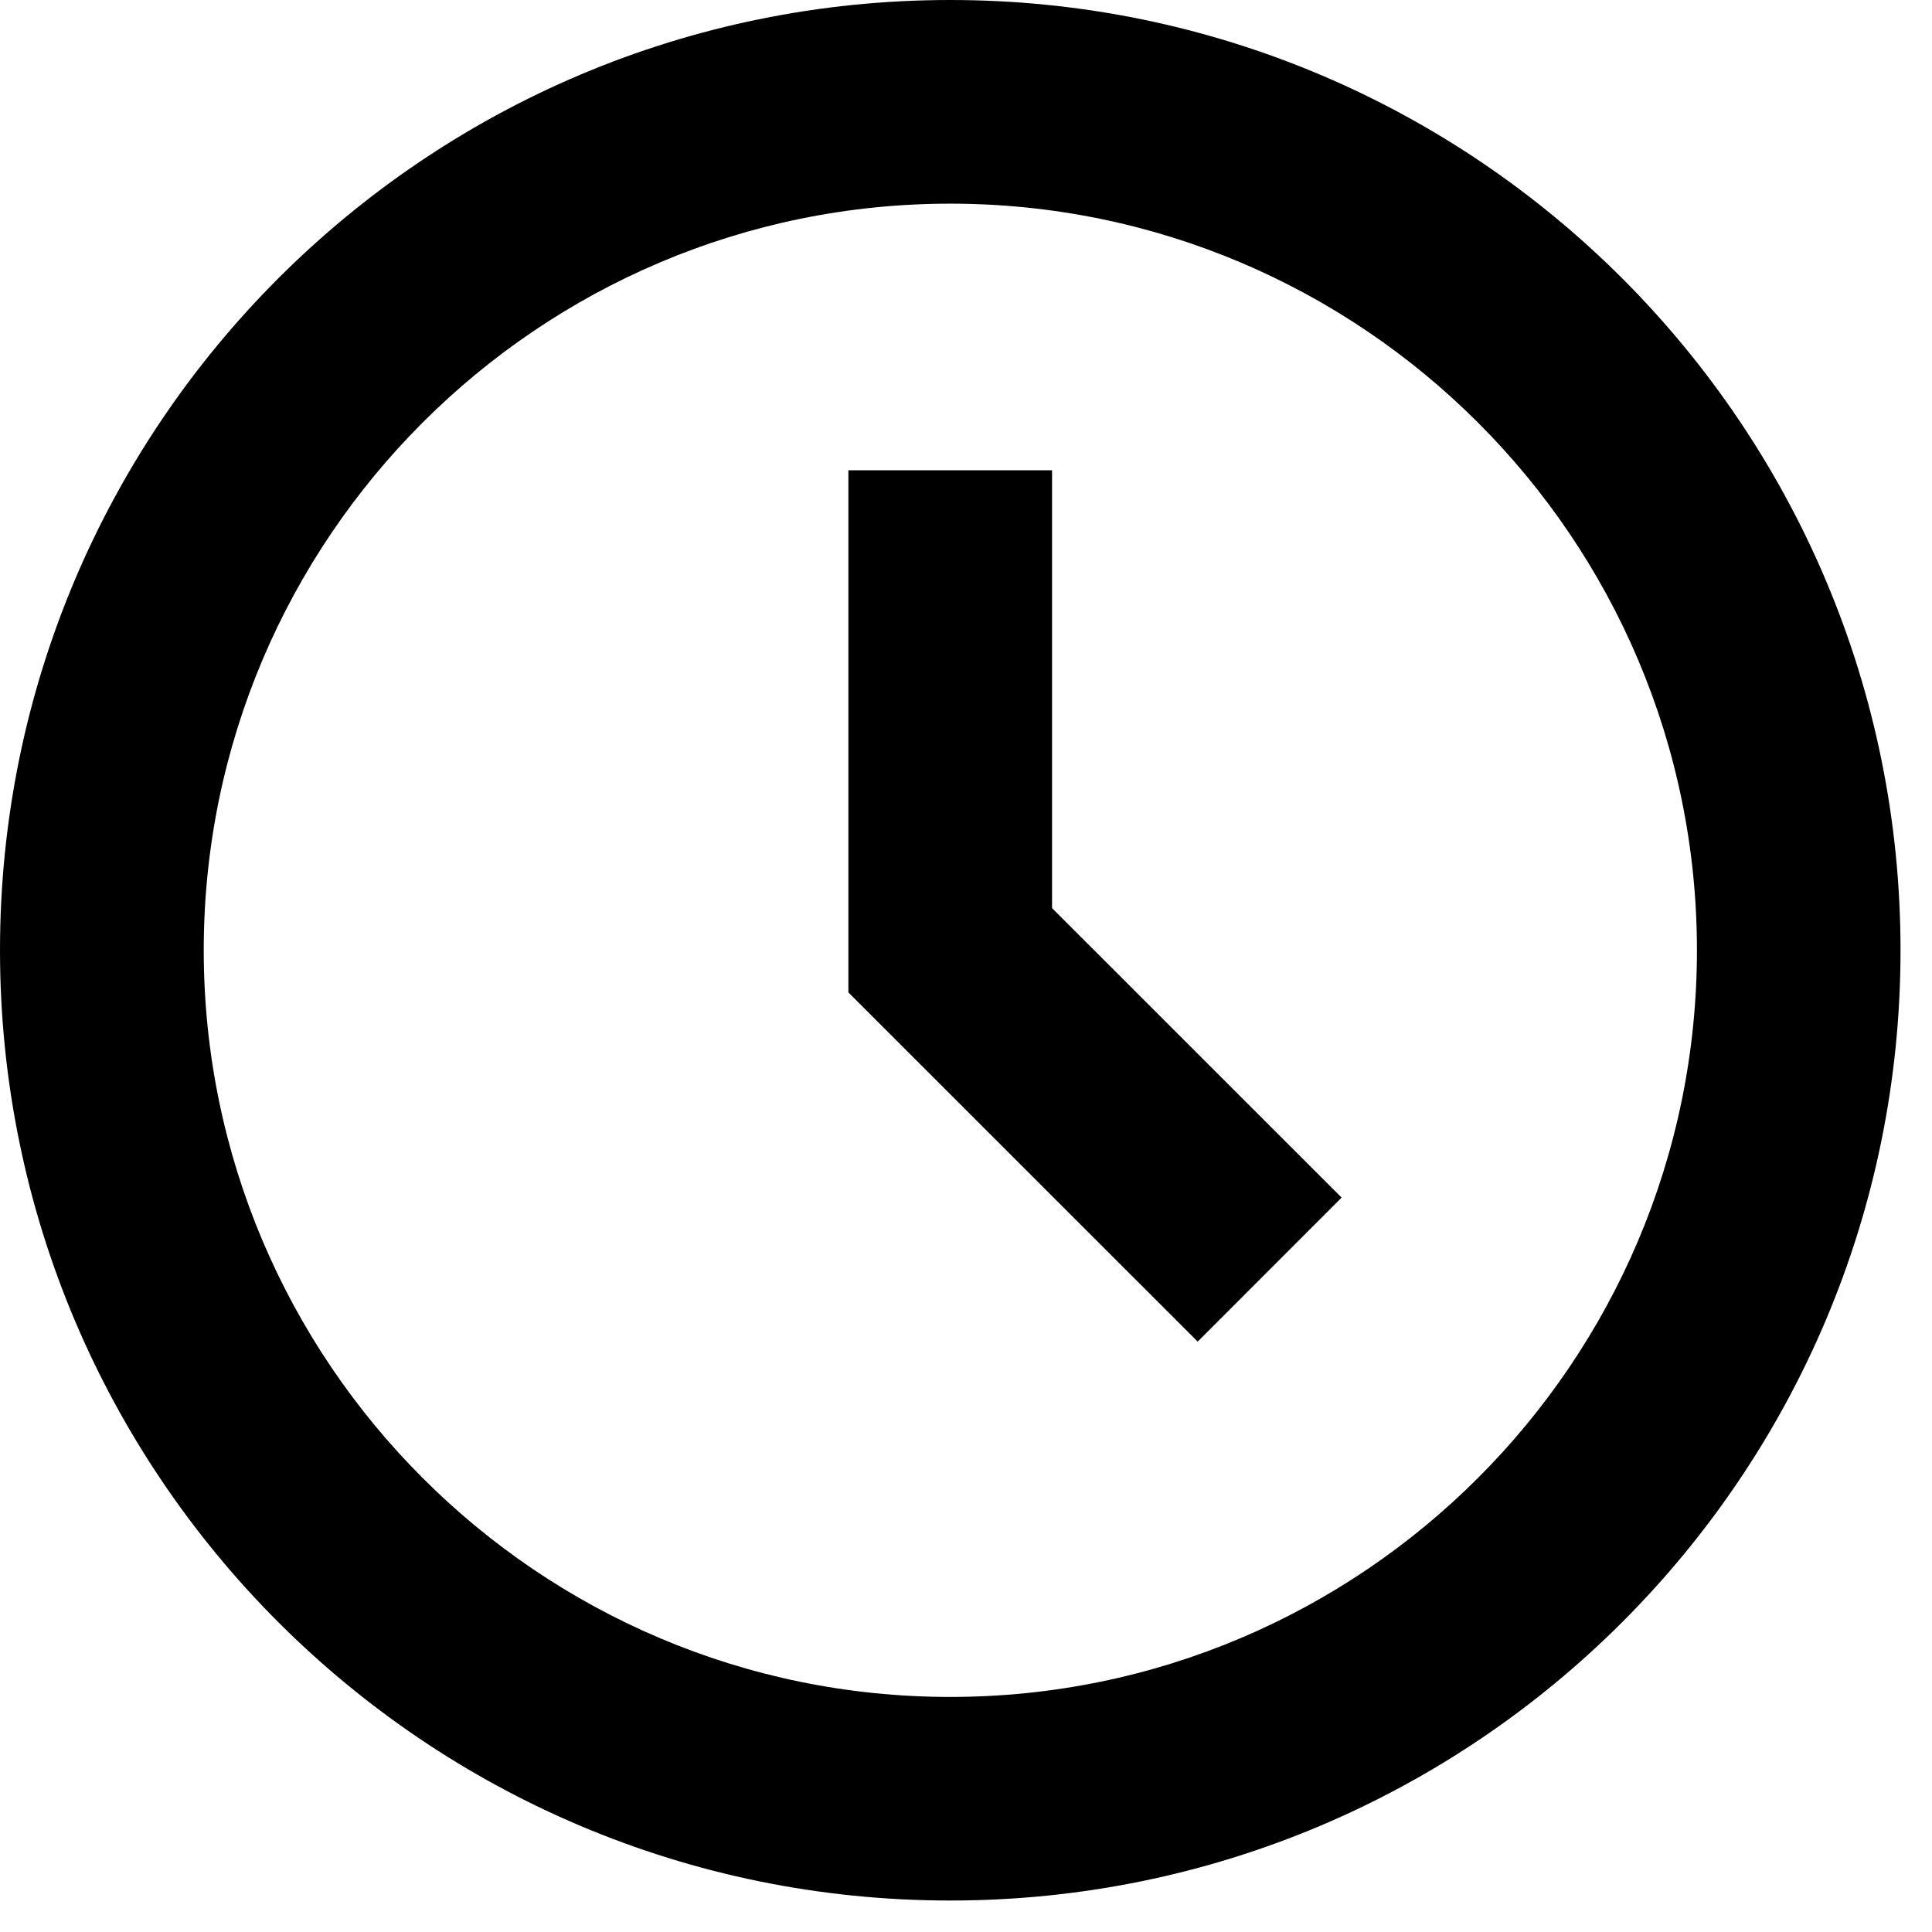
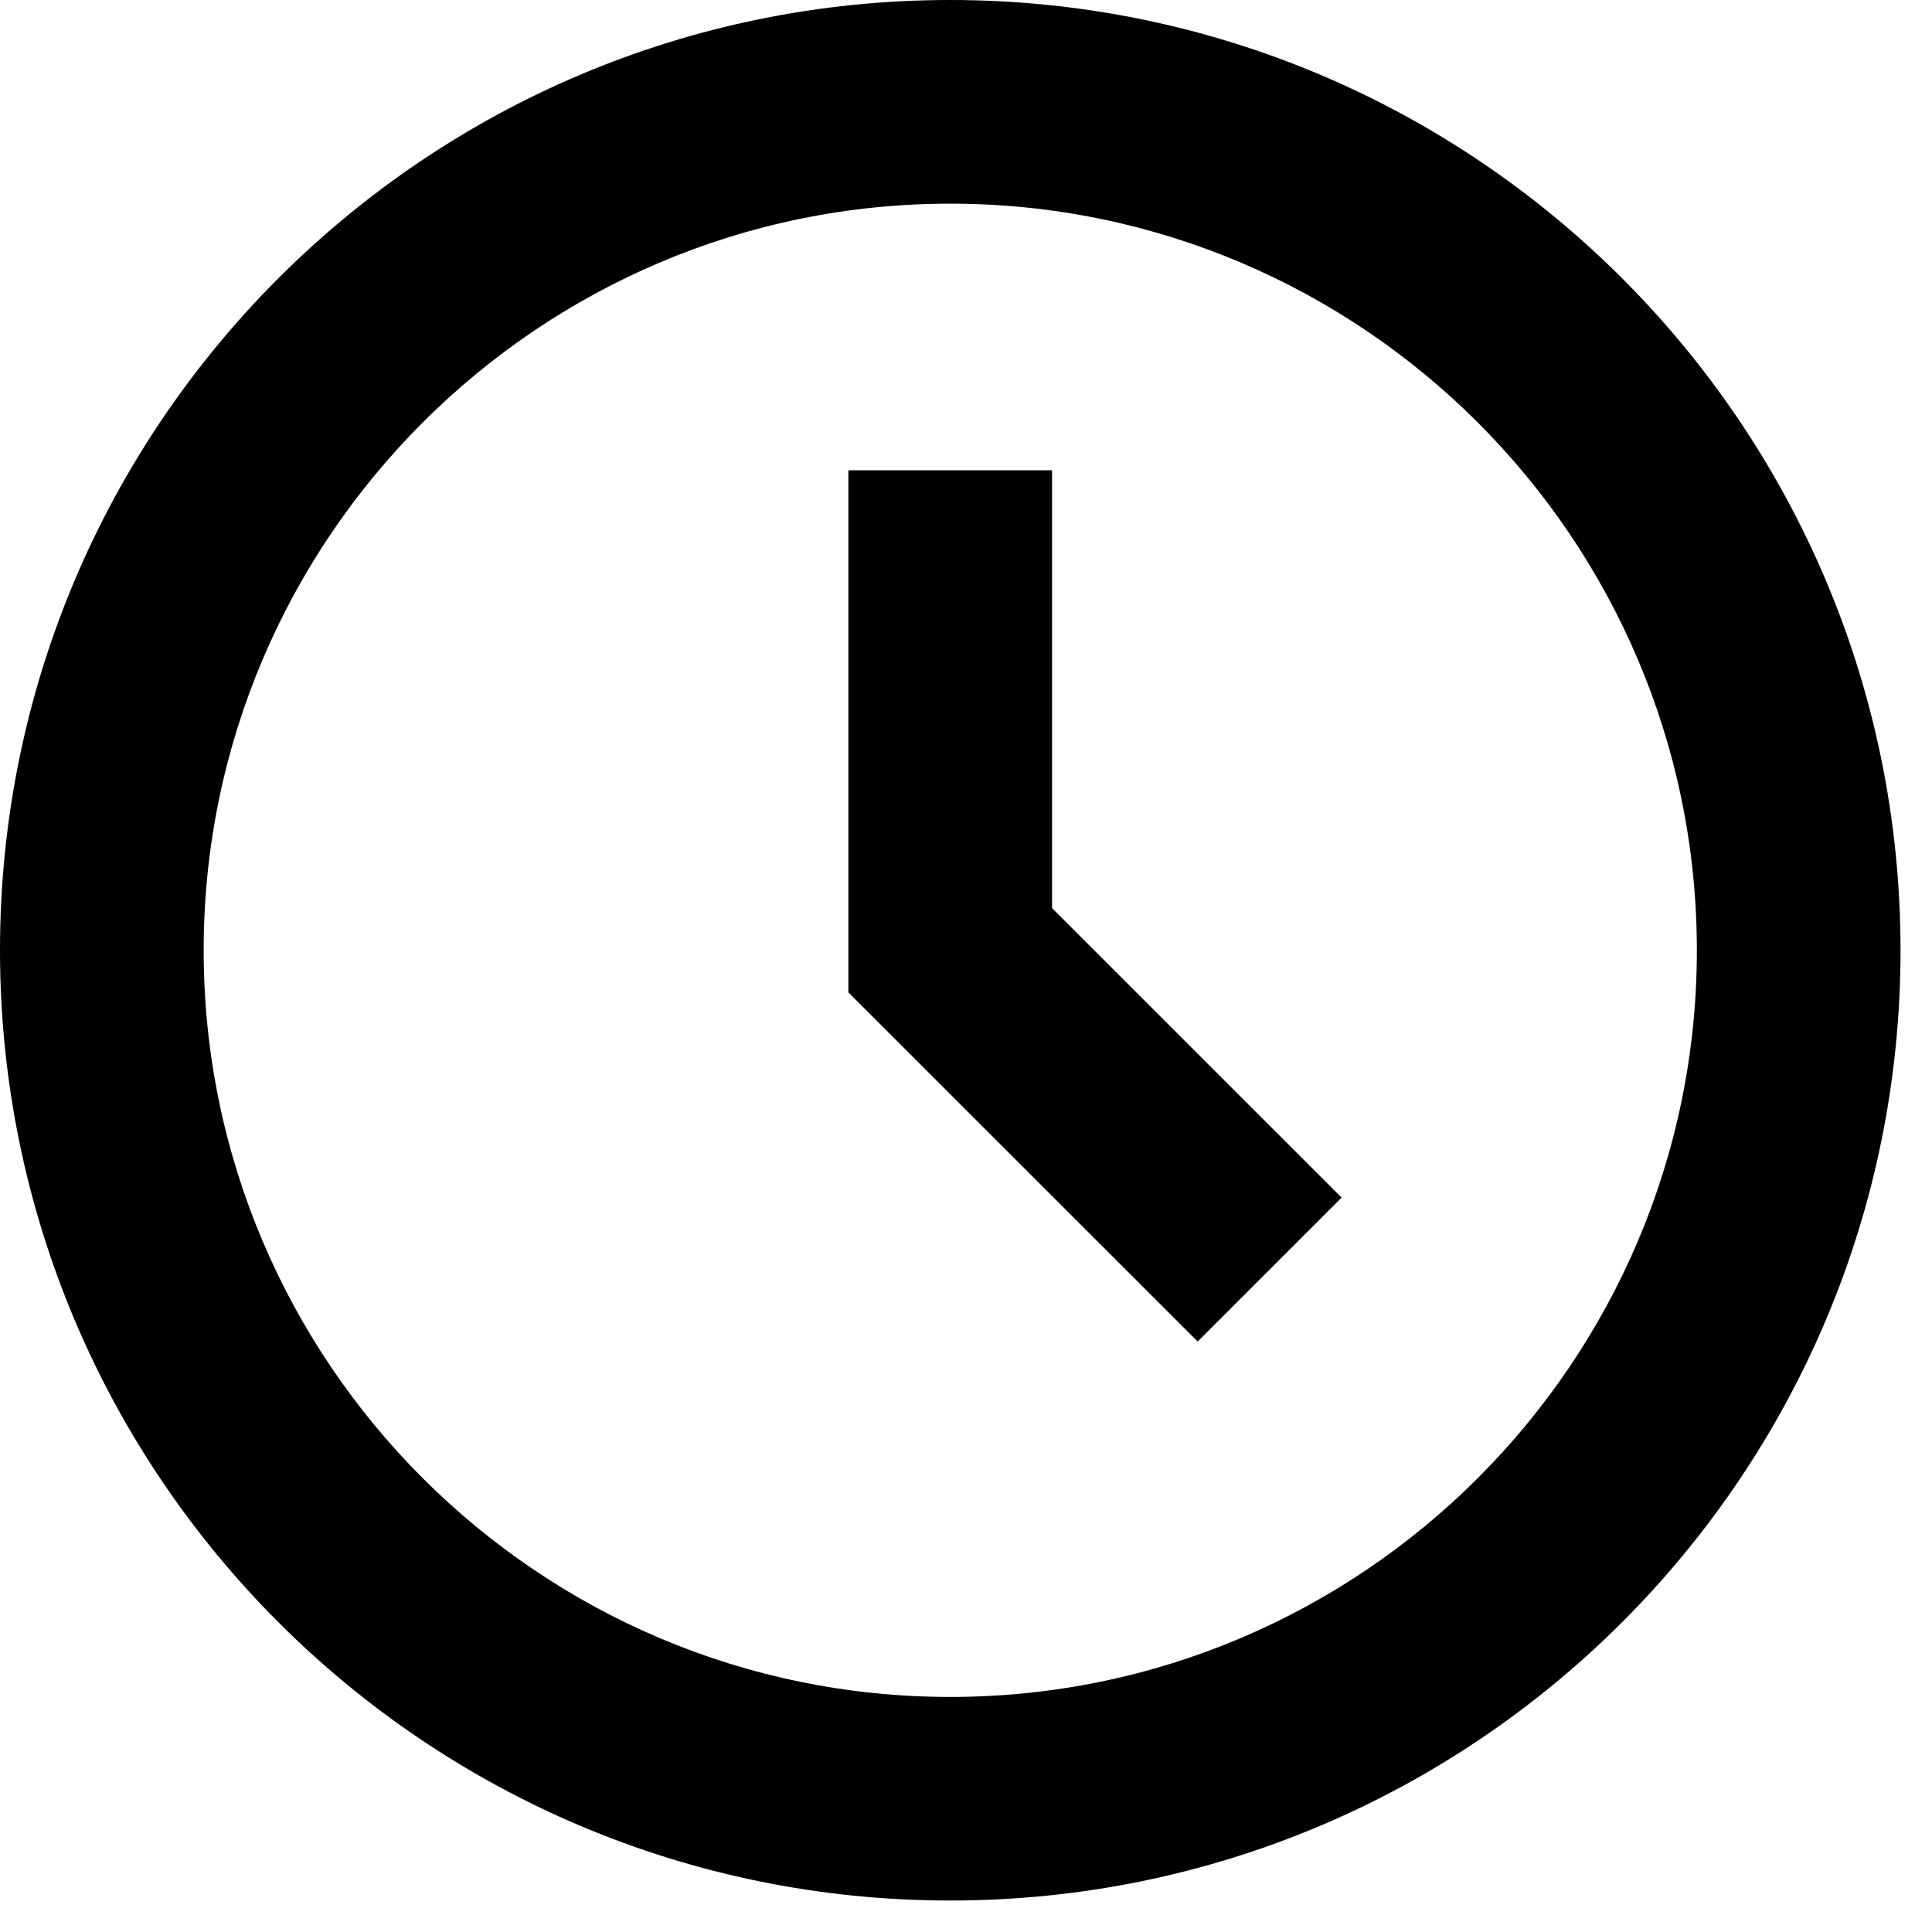
- <svg xmlns="http://www.w3.org/2000/svg" width="24px" height="24px" viewBox="0 0 24 24" version="1.1">
-   <g id="Icons" stroke="none" stroke-width="1" fill="none" fill-rule="evenodd">
-     <g id="Icons/Clock/24">
-       <rect id="Bounding-box" x="0" y="0" width="24" height="24" />
-       <path d="M11.804,-2.30926389e-13 C18.324,-2.30926389e-13 23.609,5.285 23.609,11.804 C23.609,18.324 18.324,23.609 11.804,23.609 C5.285,23.609 -3.37507799e-14,18.324 -3.37507799e-14,11.804 C-3.37507799e-14,5.285 5.285,-2.30926389e-13 11.804,-2.30926389e-13 Z M11.804,2.53 C6.691,2.53 2.531,6.69 2.531,11.804 C2.531,16.919 6.691,21.08 11.804,21.08 C16.918,21.08 21.08,16.919 21.08,11.804 C21.08,6.69 16.918,2.53 11.804,2.53 Z M13.069,5.842 L13.069,11.281 L16.666,14.877 L14.878,16.666 L10.539,12.328 L10.539,5.842 L13.069,5.842 Z" id="Color" fill="#000000" />
-     </g>
+ <svg xmlns="http://www.w3.org/2000/svg" version="1.1" viewBox="0 0 24 24">
+   <g fill="none" fill-rule="evenodd">
+     <rect width="24" height="24" />
+     <path d="m11.804-2.3093e-13c6.519 0 11.805 5.285 11.805 11.804s-5.286 11.805-11.805 11.805-11.804-5.286-11.804-11.805 5.285-11.804 11.804-11.804zm0 2.53c-5.113 0-9.274 4.161-9.274 9.275 0 5.115 4.161 9.275 9.274 9.275 5.114 0 9.275-4.161 9.275-9.275 0-5.114-4.162-9.275-9.275-9.275zm1.265 3.313v5.438l3.597 3.596-1.788 1.788-4.339-4.337v-6.486h2.53z" fill="#000" />
  </g>
</svg>
